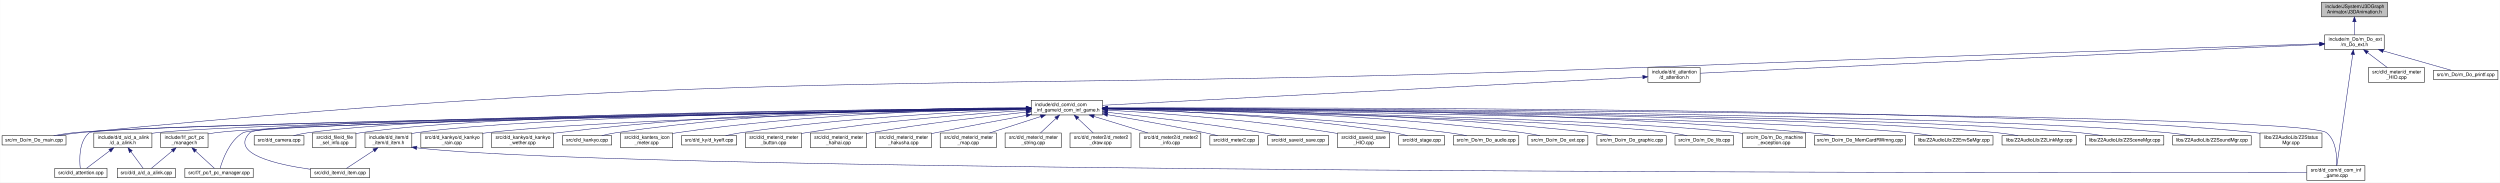
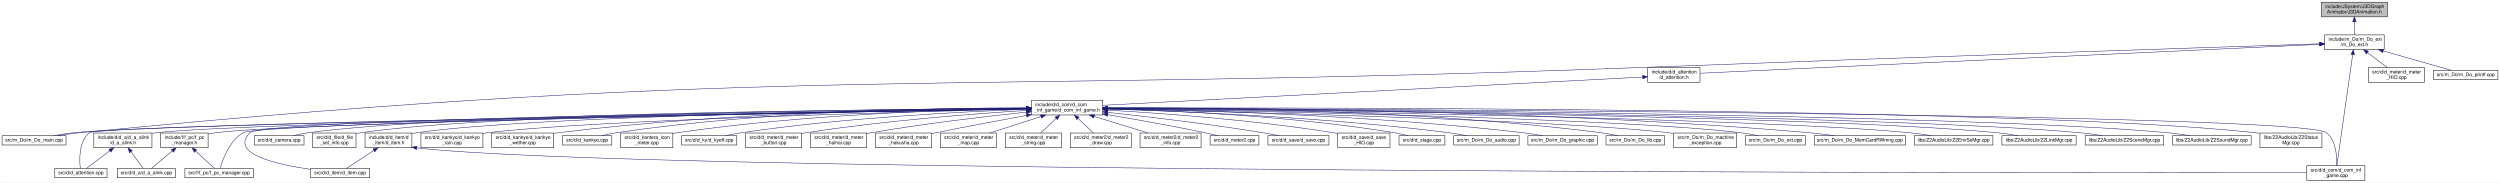
- <svg xmlns="http://www.w3.org/2000/svg" xmlns:xlink="http://www.w3.org/1999/xlink" width="5122pt" height="374pt" viewBox="0.00 0.00 5121.50 374.00">
+ <svg xmlns="http://www.w3.org/2000/svg" xmlns:xlink="http://www.w3.org/1999/xlink" width="5121pt" height="374pt" viewBox="0.00 0.00 5120.50 374.00">
  <g id="graph0" class="graph" transform="scale(1 1) rotate(0) translate(4 370)">
-     <polygon fill="white" stroke="transparent" points="-4,4 -4,-370 5117.5,-370 5117.5,4 -4,4" />
+     <polygon fill="white" stroke="transparent" points="-4,4 -4,-370 5116.5,-370 5116.5,4 -4,4" />
    <g id="node1" class="node">
      <g id="a_node1">
        <a xlink:title=" ">
-           <polygon fill="#bfbfbf" stroke="black" points="4752,-335.5 4752,-365.5 4887,-365.5 4887,-335.5 4752,-335.5" />
-           <text text-anchor="start" x="4760" y="-353.5" font-family="Helvetica,sans-Serif" font-size="10.00">include/JSystem/J3DGraph</text>
-           <text text-anchor="middle" x="4819.5" y="-342.5" font-family="Helvetica,sans-Serif" font-size="10.00">Animator/J3DAnimation.h</text>
+           <polygon fill="#bfbfbf" stroke="black" points="4751,-335.5 4751,-365.5 4886,-365.5 4886,-335.5 4751,-335.5" />
+           <text text-anchor="start" x="4759" y="-353.5" font-family="Helvetica,sans-Serif" font-size="10.00">include/JSystem/J3DGraph</text>
+           <text text-anchor="middle" x="4818.5" y="-342.5" font-family="Helvetica,sans-Serif" font-size="10.00">Animator/J3DAnimation.h</text>
        </a>
      </g>
    </g>
    <g id="node2" class="node">
      <g id="a_node2">
        <a xlink:href="m__Do__ext_8h.html" target="_top" xlink:title=" ">
-           <polygon fill="white" stroke="black" points="4758.5,-268.5 4758.5,-298.5 4880.5,-298.5 4880.5,-268.5 4758.5,-268.5" />
-           <text text-anchor="start" x="4766.5" y="-286.5" font-family="Helvetica,sans-Serif" font-size="10.00">include/m_Do/m_Do_ext</text>
-           <text text-anchor="middle" x="4819.5" y="-275.5" font-family="Helvetica,sans-Serif" font-size="10.00">/m_Do_ext.h</text>
+           <polygon fill="white" stroke="black" points="4757.5,-268.5 4757.5,-298.5 4879.5,-298.5 4879.5,-268.5 4757.5,-268.5" />
+           <text text-anchor="start" x="4765.5" y="-286.5" font-family="Helvetica,sans-Serif" font-size="10.00">include/m_Do/m_Do_ext</text>
+           <text text-anchor="middle" x="4818.5" y="-275.5" font-family="Helvetica,sans-Serif" font-size="10.00">/m_Do_ext.h</text>
        </a>
      </g>
    </g>
    <g id="edge1" class="edge">
-       <path fill="none" stroke="midnightblue" d="M4819.5,-325.11C4819.5,-316.15 4819.5,-306.32 4819.5,-298.58" />
-       <polygon fill="midnightblue" stroke="midnightblue" points="4816,-325.4 4819.5,-335.4 4823,-325.4 4816,-325.4" />
+       <path fill="none" stroke="midnightblue" d="M4818.5,-325.11C4818.5,-316.15 4818.5,-306.32 4818.5,-298.58" />
+       <polygon fill="midnightblue" stroke="midnightblue" points="4815,-325.4 4818.5,-335.4 4822,-325.4 4815,-325.4" />
    </g>
    <g id="node3" class="node">
      <g id="a_node3">
        <a xlink:href="d__com__inf__game_8cpp.html" target="_top" xlink:title=" ">
-           <polygon fill="white" stroke="black" points="4722,-0.5 4722,-30.5 4841,-30.5 4841,-0.5 4722,-0.5" />
-           <text text-anchor="start" x="4730" y="-18.5" font-family="Helvetica,sans-Serif" font-size="10.00">src/d/d_com/d_com_inf</text>
-           <text text-anchor="middle" x="4781.5" y="-7.5" font-family="Helvetica,sans-Serif" font-size="10.00">_game.cpp</text>
+           <polygon fill="white" stroke="black" points="4721,-0.5 4721,-30.5 4840,-30.5 4840,-0.5 4721,-0.5" />
+           <text text-anchor="start" x="4729" y="-18.5" font-family="Helvetica,sans-Serif" font-size="10.00">src/d/d_com/d_com_inf</text>
+           <text text-anchor="middle" x="4780.5" y="-7.5" font-family="Helvetica,sans-Serif" font-size="10.00">_game.cpp</text>
        </a>
      </g>
    </g>
    <g id="edge2" class="edge">
-       <path fill="none" stroke="midnightblue" d="M4816.01,-258.07C4808.22,-203.57 4789.65,-73.52 4783.51,-30.55" />
-       <polygon fill="midnightblue" stroke="midnightblue" points="4812.58,-258.79 4817.46,-268.2 4819.51,-257.8 4812.58,-258.79" />
+       <path fill="none" stroke="midnightblue" d="M4815.01,-258.07C4807.22,-203.57 4788.65,-73.52 4782.51,-30.55" />
+       <polygon fill="midnightblue" stroke="midnightblue" points="4811.58,-258.79 4816.46,-268.2 4818.51,-257.8 4811.58,-258.79" />
    </g>
    <g id="node4" class="node">
      <g id="a_node4">
        <a xlink:href="d__meter__HIO_8cpp.html" target="_top" xlink:title=" ">
-           <polygon fill="white" stroke="black" points="4848,-201.5 4848,-231.5 4963,-231.5 4963,-201.5 4848,-201.5" />
-           <text text-anchor="start" x="4856" y="-219.5" font-family="Helvetica,sans-Serif" font-size="10.00">src/d/d_meter/d_meter</text>
-           <text text-anchor="middle" x="4905.5" y="-208.5" font-family="Helvetica,sans-Serif" font-size="10.00">_HIO.cpp</text>
+           <polygon fill="white" stroke="black" points="4847,-201.5 4847,-231.5 4962,-231.5 4962,-201.5 4847,-201.5" />
+           <text text-anchor="start" x="4855" y="-219.5" font-family="Helvetica,sans-Serif" font-size="10.00">src/d/d_meter/d_meter</text>
+           <text text-anchor="middle" x="4904.5" y="-208.5" font-family="Helvetica,sans-Serif" font-size="10.00">_HIO.cpp</text>
        </a>
      </g>
    </g>
    <g id="edge3" class="edge">
-       <path fill="none" stroke="midnightblue" d="M4846.4,-262.17C4859.55,-252.23 4875.05,-240.51 4886.88,-231.58" />
-       <polygon fill="midnightblue" stroke="midnightblue" points="4844.03,-259.57 4838.16,-268.4 4848.25,-265.16 4844.03,-259.57" />
+       <path fill="none" stroke="midnightblue" d="M4845.4,-262.17C4858.55,-252.23 4874.05,-240.51 4885.88,-231.58" />
+       <polygon fill="midnightblue" stroke="midnightblue" points="4843.03,-259.57 4837.16,-268.4 4847.25,-265.16 4843.03,-259.57" />
    </g>
    <g id="node5" class="node">
      <g id="a_node5">
        <a xlink:href="m__Do__main_8cpp.html" target="_top" xlink:title=" ">
          <polygon fill="white" stroke="black" points="0,-73 0,-92 131,-92 131,-73 0,-73" />
          <text text-anchor="middle" x="65.5" y="-80" font-family="Helvetica,sans-Serif" font-size="10.00">src/m_Do/m_Do_main.cpp</text>
        </a>
      </g>
    </g>
    <g id="edge4" class="edge">
-       <path fill="none" stroke="midnightblue" d="M4748.44,-280.21C4537.37,-273.39 3895.66,-252.35 3363.5,-232 1938.85,-177.51 1577.32,-237.82 158.5,-98 143.86,-96.56 128.02,-94.34 113.64,-92.06" />
-       <polygon fill="midnightblue" stroke="midnightblue" points="4748.36,-283.71 4758.46,-280.54 4748.58,-276.72 4748.36,-283.71" />
+       <path fill="none" stroke="midnightblue" d="M4747.44,-280.21C4536.37,-273.39 3894.66,-252.36 3362.5,-232 1938.3,-177.52 1576.87,-237.78 158.5,-98 143.86,-96.56 128.02,-94.34 113.64,-92.06" />
+       <polygon fill="midnightblue" stroke="midnightblue" points="4747.36,-283.71 4757.46,-280.54 4747.58,-276.72 4747.36,-283.71" />
    </g>
    <g id="node6" class="node">
      <g id="a_node6">
        <a xlink:href="m__Do__printf_8cpp.html" target="_top" xlink:title=" ">
-           <polygon fill="white" stroke="black" points="4981.5,-207 4981.5,-226 5113.5,-226 5113.5,-207 4981.5,-207" />
-           <text text-anchor="middle" x="5047.5" y="-214" font-family="Helvetica,sans-Serif" font-size="10.00">src/m_Do/m_Do_printf.cpp</text>
+           <polygon fill="white" stroke="black" points="4980.5,-207 4980.5,-226 5112.5,-226 5112.5,-207 4980.5,-207" />
+           <text text-anchor="middle" x="5046.5" y="-214" font-family="Helvetica,sans-Serif" font-size="10.00">src/m_Do/m_Do_printf.cpp</text>
        </a>
      </g>
    </g>
    <g id="edge5" class="edge">
-       <path fill="none" stroke="midnightblue" d="M4878.53,-265.67C4923.09,-252.97 4982.38,-236.06 5017.58,-226.03" />
-       <polygon fill="midnightblue" stroke="midnightblue" points="4877.35,-262.37 4868.69,-268.48 4879.27,-269.1 4877.35,-262.37" />
+       <path fill="none" stroke="midnightblue" d="M4877.53,-265.67C4922.09,-252.97 4981.38,-236.06 5016.58,-226.03" />
+       <polygon fill="midnightblue" stroke="midnightblue" points="4876.35,-262.37 4867.69,-268.48 4878.27,-269.1 4876.35,-262.37" />
    </g>
    <g id="node7" class="node">
      <g id="a_node7">
        <a xlink:href="d__attention_8h.html" target="_top" xlink:title=" ">
-           <polygon fill="white" stroke="black" points="3372,-201.5 3372,-231.5 3479,-231.5 3479,-201.5 3372,-201.5" />
-           <text text-anchor="start" x="3380" y="-219.5" font-family="Helvetica,sans-Serif" font-size="10.00">include/d/d_attention</text>
-           <text text-anchor="middle" x="3425.5" y="-208.5" font-family="Helvetica,sans-Serif" font-size="10.00">/d_attention.h</text>
+           <polygon fill="white" stroke="black" points="3371,-201.5 3371,-231.5 3478,-231.5 3478,-201.5 3371,-201.5" />
+           <text text-anchor="start" x="3379" y="-219.5" font-family="Helvetica,sans-Serif" font-size="10.00">include/d/d_attention</text>
+           <text text-anchor="middle" x="3424.5" y="-208.5" font-family="Helvetica,sans-Serif" font-size="10.00">/d_attention.h</text>
        </a>
      </g>
    </g>
    <g id="edge6" class="edge">
-       <path fill="none" stroke="midnightblue" d="M4748.02,-279.17C4502.3,-267.71 3695.6,-230.09 3479.28,-220.01" />
-       <polygon fill="midnightblue" stroke="midnightblue" points="4748.1,-282.67 4758.25,-279.64 4748.43,-275.68 4748.1,-282.67" />
+       <path fill="none" stroke="midnightblue" d="M4747.02,-279.17C4501.3,-267.71 3694.6,-230.09 3478.28,-220.01" />
+       <polygon fill="midnightblue" stroke="midnightblue" points="4747.1,-282.67 4757.25,-279.64 4747.43,-275.68 4747.1,-282.67" />
    </g>
    <g id="node8" class="node">
      <g id="a_node8">
        <a xlink:href="d__com__inf__game_8h.html" target="_top" xlink:title=" ">
          <polygon fill="white" stroke="black" points="2108.5,-134.5 2108.5,-164.5 2254.5,-164.5 2254.5,-134.5 2108.5,-134.5" />
          <text text-anchor="start" x="2116.5" y="-152.5" font-family="Helvetica,sans-Serif" font-size="10.00">include/d/d_com/d_com</text>
          <text text-anchor="middle" x="2181.5" y="-141.5" font-family="Helvetica,sans-Serif" font-size="10.00">_inf_game/d_com_inf_game.h</text>
        </a>
      </g>
    </g>
    <g id="edge7" class="edge">
-       <path fill="none" stroke="midnightblue" d="M3361.36,-212.15C3150.27,-201.12 2478.04,-165.99 2254.54,-154.32" />
-       <polygon fill="midnightblue" stroke="midnightblue" points="3361.48,-215.66 3371.65,-212.69 3361.84,-208.67 3361.48,-215.66" />
+       <path fill="none" stroke="midnightblue" d="M3360.41,-212.15C3149.63,-201.13 2478.6,-166.04 2254.88,-154.34" />
+       <polygon fill="midnightblue" stroke="midnightblue" points="3360.52,-215.66 3370.69,-212.69 3360.89,-208.67 3360.52,-215.66" />
    </g>
    <g id="edge10" class="edge">
-       <path fill="none" stroke="midnightblue" d="M2264.78,-148.26C2701.87,-146.86 4712.84,-138.22 4762.5,-98 4782.37,-81.91 4783.9,-49.42 4782.92,-30.69" />
-       <polygon fill="midnightblue" stroke="midnightblue" points="2264.74,-144.76 2254.75,-148.3 2264.76,-151.76 2264.74,-144.76" />
-     </g>
-     <g id="edge35" class="edge">
+       <path fill="none" stroke="midnightblue" d="M2264.75,-148.26C2701.67,-146.86 4711.86,-138.2 4761.5,-98 4781.37,-81.91 4782.9,-49.42 4781.92,-30.69" />
+       <polygon fill="midnightblue" stroke="midnightblue" points="2264.71,-144.76 2254.72,-148.3 2264.73,-151.76 2264.71,-144.76" />
+     </g>
+     <g id="edge34" class="edge">
      <path fill="none" stroke="midnightblue" d="M2098.41,-147.2C1740.75,-141.49 341.58,-118.08 145.5,-98 132.44,-96.66 118.31,-94.38 105.61,-92.02" />
      <polygon fill="midnightblue" stroke="midnightblue" points="2098.38,-150.7 2108.44,-147.36 2098.49,-143.7 2098.38,-150.7" />
    </g>
    <g id="node9" class="node">
      <g id="a_node9">
        <a xlink:href="d__attention_8cpp.html" target="_top" xlink:title=" ">
          <polygon fill="white" stroke="black" points="108,-6 108,-25 215,-25 215,-6 108,-6" />
          <text text-anchor="middle" x="161.5" y="-13" font-family="Helvetica,sans-Serif" font-size="10.00">src/d/d_attention.cpp</text>
        </a>
      </g>
    </g>
    <g id="edge8" class="edge">
      <path fill="none" stroke="midnightblue" d="M2098.29,-147.1C1722.05,-140.66 197.23,-113.62 178.5,-98 156.86,-79.95 158.32,-42.11 160.25,-25.1" />
      <polygon fill="midnightblue" stroke="midnightblue" points="2098.24,-150.59 2108.29,-147.27 2098.35,-143.6 2098.24,-150.59" />
    </g>
    <g id="node10" class="node">
      <g id="a_node10">
        <a xlink:href="d__camera_8cpp.html" target="_top" xlink:title=" ">
          <polygon fill="white" stroke="black" points="516.5,-73 516.5,-92 618.5,-92 618.5,-73 516.5,-73" />
          <text text-anchor="middle" x="567.5" y="-80" font-family="Helvetica,sans-Serif" font-size="10.00">src/d/d_camera.cpp</text>
        </a>
      </g>
    </g>
    <g id="edge9" class="edge">
      <path fill="none" stroke="midnightblue" d="M2098.08,-148.08C1818.28,-146.32 914.61,-137.64 626.5,-98 616.78,-96.66 606.34,-94.38 596.98,-92.02" />
      <polygon fill="midnightblue" stroke="midnightblue" points="2098.14,-151.58 2108.16,-148.14 2098.19,-144.58 2098.14,-151.58" />
    </g>
    <g id="node11" class="node">
      <g id="a_node11">
        <a xlink:href="d__file__sel__info_8cpp.html" target="_top" xlink:title=" ">
          <polygon fill="white" stroke="black" points="636,-67.5 636,-97.5 725,-97.5 725,-67.5 636,-67.5" />
          <text text-anchor="start" x="644" y="-85.5" font-family="Helvetica,sans-Serif" font-size="10.00">src/d/d_file/d_file</text>
          <text text-anchor="middle" x="680.5" y="-74.5" font-family="Helvetica,sans-Serif" font-size="10.00">_sel_info.cpp</text>
        </a>
      </g>
    </g>
    <g id="edge11" class="edge">
      <path fill="none" stroke="midnightblue" d="M2098.05,-148.08C1831.14,-146.34 1000.21,-137.78 734.5,-98 731.43,-97.54 728.28,-96.97 725.12,-96.32" />
      <polygon fill="midnightblue" stroke="midnightblue" points="2098.42,-151.58 2108.44,-148.14 2098.47,-144.58 2098.42,-151.58" />
    </g>
    <g id="node12" class="node">
      <g id="a_node12">
        <a xlink:href="d__item_8cpp.html" target="_top" xlink:title=" ">
          <polygon fill="white" stroke="black" points="632,-6 632,-25 753,-25 753,-6 632,-6" />
          <text text-anchor="middle" x="692.5" y="-13" font-family="Helvetica,sans-Serif" font-size="10.00">src/d/d_item/d_item.cpp</text>
        </a>
      </g>
    </g>
    <g id="edge12" class="edge">
      <path fill="none" stroke="midnightblue" d="M2098.14,-147.55C1763.64,-143.53 535.48,-126.83 507.5,-98 465.52,-54.74 563.14,-32.84 631.94,-23.11" />
      <polygon fill="midnightblue" stroke="midnightblue" points="2098.2,-151.05 2108.24,-147.67 2098.29,-144.05 2098.2,-151.05" />
    </g>
    <g id="node13" class="node">
      <g id="a_node13">
        <a xlink:href="d__kankyo__rain_8cpp.html" target="_top" xlink:title=" ">
          <polygon fill="white" stroke="black" points="858,-67.5 858,-97.5 985,-97.5 985,-67.5 858,-67.5" />
          <text text-anchor="start" x="866" y="-85.5" font-family="Helvetica,sans-Serif" font-size="10.00">src/d/d_kankyo/d_kankyo</text>
          <text text-anchor="middle" x="921.5" y="-74.5" font-family="Helvetica,sans-Serif" font-size="10.00">_rain.cpp</text>
        </a>
      </g>
    </g>
    <g id="edge13" class="edge">
      <path fill="none" stroke="midnightblue" d="M2098.2,-146.65C1864.85,-141.21 1207.8,-123.97 993.5,-98 990.72,-97.66 987.88,-97.28 985.02,-96.85" />
      <polygon fill="midnightblue" stroke="midnightblue" points="2098.25,-150.16 2108.32,-146.89 2098.41,-143.16 2098.25,-150.16" />
    </g>
    <g id="node14" class="node">
      <g id="a_node14">
        <a xlink:href="d__kankyo__wether_8cpp.html" target="_top" xlink:title=" ">
          <polygon fill="white" stroke="black" points="1003,-67.5 1003,-97.5 1130,-97.5 1130,-67.5 1003,-67.5" />
          <text text-anchor="start" x="1011" y="-85.5" font-family="Helvetica,sans-Serif" font-size="10.00">src/d/d_kankyo/d_kankyo</text>
          <text text-anchor="middle" x="1066.5" y="-74.5" font-family="Helvetica,sans-Serif" font-size="10.00">_wether.cpp</text>
        </a>
      </g>
    </g>
    <g id="edge14" class="edge">
      <path fill="none" stroke="midnightblue" d="M2098.44,-148.71C1921.31,-148.22 1493.67,-142.11 1138.5,-98 1135.72,-97.65 1132.88,-97.26 1130.02,-96.83" />
      <polygon fill="midnightblue" stroke="midnightblue" points="2098.46,-152.21 2108.47,-148.73 2098.48,-145.21 2098.46,-152.21" />
    </g>
    <g id="node15" class="node">
      <g id="a_node15">
        <a xlink:href="d__kankyo_8cpp.html" target="_top" xlink:title=" ">
          <polygon fill="white" stroke="black" points="1148,-73 1148,-92 1249,-92 1249,-73 1148,-73" />
          <text text-anchor="middle" x="1198.5" y="-80" font-family="Helvetica,sans-Serif" font-size="10.00">src/d/d_kankyo.cpp</text>
        </a>
      </g>
    </g>
    <g id="edge15" class="edge">
      <path fill="none" stroke="midnightblue" d="M2097.84,-149.13C1935.08,-149.2 1564.79,-143.75 1257.5,-98 1248.01,-96.59 1237.81,-94.35 1228.6,-92.04" />
      <polygon fill="midnightblue" stroke="midnightblue" points="2098.27,-152.62 2108.26,-149.11 2098.26,-145.62 2098.27,-152.62" />
    </g>
    <g id="node16" class="node">
      <g id="a_node16">
        <a xlink:href="d__kantera__icon__meter_8cpp.html" target="_top" xlink:title=" ">
          <polygon fill="white" stroke="black" points="1267,-67.5 1267,-97.5 1374,-97.5 1374,-67.5 1267,-67.5" />
          <text text-anchor="start" x="1275" y="-85.5" font-family="Helvetica,sans-Serif" font-size="10.00">src/d/d_kantera_icon</text>
          <text text-anchor="middle" x="1320.5" y="-74.5" font-family="Helvetica,sans-Serif" font-size="10.00">_meter.cpp</text>
        </a>
      </g>
    </g>
    <g id="edge16" class="edge">
      <path fill="none" stroke="midnightblue" d="M2098.15,-147.79C1952.31,-145.54 1641.66,-136.22 1382.5,-98 1379.77,-97.6 1376.97,-97.13 1374.16,-96.63" />
      <polygon fill="midnightblue" stroke="midnightblue" points="2098.32,-151.29 2108.37,-147.94 2098.42,-144.29 2098.32,-151.29" />
    </g>
    <g id="node17" class="node">
      <g id="a_node17">
        <a xlink:href="d__kyeff_8cpp.html" target="_top" xlink:title=" ">
          <polygon fill="white" stroke="black" points="1392,-73 1392,-92 1505,-92 1505,-73 1392,-73" />
          <text text-anchor="middle" x="1448.5" y="-80" font-family="Helvetica,sans-Serif" font-size="10.00">src/d/d_ky/d_kyeff.cpp</text>
        </a>
      </g>
    </g>
    <g id="edge17" class="edge">
      <path fill="none" stroke="midnightblue" d="M2098.44,-146.06C1971.7,-141.48 1722.67,-129.07 1513.5,-98 1503.32,-96.49 1492.36,-94.27 1482.4,-92.03" />
      <polygon fill="midnightblue" stroke="midnightblue" points="2098.35,-149.56 2108.47,-146.42 2098.6,-142.57 2098.35,-149.56" />
    </g>
    <g id="node18" class="node">
      <g id="a_node18">
        <a xlink:href="d__meter__button_8cpp.html" target="_top" xlink:title=" ">
          <polygon fill="white" stroke="black" points="1523,-67.5 1523,-97.5 1638,-97.5 1638,-67.5 1523,-67.5" />
          <text text-anchor="start" x="1531" y="-85.5" font-family="Helvetica,sans-Serif" font-size="10.00">src/d/d_meter/d_meter</text>
          <text text-anchor="middle" x="1580.5" y="-74.5" font-family="Helvetica,sans-Serif" font-size="10.00">_button.cpp</text>
        </a>
      </g>
    </g>
    <g id="edge18" class="edge">
      <path fill="none" stroke="midnightblue" d="M2098.19,-143.8C1992.62,-137.12 1805.28,-122.84 1646.5,-98 1643.72,-97.56 1640.88,-97.08 1638.01,-96.57" />
      <polygon fill="midnightblue" stroke="midnightblue" points="2098.26,-147.31 2108.46,-144.44 2098.7,-140.32 2098.26,-147.31" />
    </g>
    <g id="node19" class="node">
      <g id="a_node19">
        <a xlink:href="d__meter__haihai_8cpp.html" target="_top" xlink:title=" ">
          <polygon fill="white" stroke="black" points="1656,-67.5 1656,-97.5 1771,-97.5 1771,-67.5 1656,-67.5" />
          <text text-anchor="start" x="1664" y="-85.5" font-family="Helvetica,sans-Serif" font-size="10.00">src/d/d_meter/d_meter</text>
          <text text-anchor="middle" x="1713.5" y="-74.5" font-family="Helvetica,sans-Serif" font-size="10.00">_haihai.cpp</text>
        </a>
      </g>
    </g>
    <g id="edge19" class="edge">
      <path fill="none" stroke="midnightblue" d="M2098.01,-140.26C2016.47,-131.68 1889.02,-116.87 1779.5,-98 1776.73,-97.52 1773.89,-97.01 1771.03,-96.46" />
      <polygon fill="midnightblue" stroke="midnightblue" points="2097.9,-143.77 2108.21,-141.33 2098.63,-136.8 2097.9,-143.77" />
    </g>
    <g id="node20" class="node">
      <g id="a_node20">
        <a xlink:href="d__meter__hakusha_8cpp.html" target="_top" xlink:title=" ">
          <polygon fill="white" stroke="black" points="1789,-67.5 1789,-97.5 1904,-97.5 1904,-67.5 1789,-67.5" />
          <text text-anchor="start" x="1797" y="-85.5" font-family="Helvetica,sans-Serif" font-size="10.00">src/d/d_meter/d_meter</text>
          <text text-anchor="middle" x="1846.5" y="-74.5" font-family="Helvetica,sans-Serif" font-size="10.00">_hakusha.cpp</text>
        </a>
      </g>
    </g>
    <g id="edge20" class="edge">
      <path fill="none" stroke="midnightblue" d="M2098.25,-133.55C2045.04,-123.83 1974.61,-110.65 1912.5,-98 1909.74,-97.44 1906.92,-96.85 1904.07,-96.26" />
      <polygon fill="midnightblue" stroke="midnightblue" points="2097.85,-137.04 2108.31,-135.39 2099.1,-130.15 2097.85,-137.04" />
    </g>
    <g id="node21" class="node">
      <g id="a_node21">
        <a xlink:href="d__meter__map_8cpp.html" target="_top" xlink:title=" ">
          <polygon fill="white" stroke="black" points="1922,-67.5 1922,-97.5 2037,-97.5 2037,-67.5 1922,-67.5" />
          <text text-anchor="start" x="1930" y="-85.5" font-family="Helvetica,sans-Serif" font-size="10.00">src/d/d_meter/d_meter</text>
          <text text-anchor="middle" x="1979.5" y="-74.5" font-family="Helvetica,sans-Serif" font-size="10.00">_map.cpp</text>
        </a>
      </g>
    </g>
    <g id="edge21" class="edge">
      <path fill="none" stroke="midnightblue" d="M2127.82,-131.23C2095.15,-120.71 2053.93,-107.45 2023.25,-97.58" />
      <polygon fill="midnightblue" stroke="midnightblue" points="2127.08,-134.66 2137.67,-134.4 2129.22,-128 2127.08,-134.66" />
    </g>
    <g id="node22" class="node">
      <g id="a_node22">
        <a xlink:href="d__meter__string_8cpp.html" target="_top" xlink:title=" ">
          <polygon fill="white" stroke="black" points="2055,-67.5 2055,-97.5 2170,-97.5 2170,-67.5 2055,-67.5" />
          <text text-anchor="start" x="2063" y="-85.5" font-family="Helvetica,sans-Serif" font-size="10.00">src/d/d_meter/d_meter</text>
          <text text-anchor="middle" x="2112.5" y="-74.5" font-family="Helvetica,sans-Serif" font-size="10.00">_string.cpp</text>
        </a>
      </g>
    </g>
    <g id="edge22" class="edge">
      <path fill="none" stroke="midnightblue" d="M2159.01,-127.31C2148.66,-117.56 2136.66,-106.26 2127.44,-97.58" />
      <polygon fill="midnightblue" stroke="midnightblue" points="2156.85,-130.09 2166.53,-134.4 2161.65,-124.99 2156.85,-130.09" />
    </g>
    <g id="node23" class="node">
      <g id="a_node23">
        <a xlink:href="d__meter2__draw_8cpp.html" target="_top" xlink:title=" ">
          <polygon fill="white" stroke="black" points="2188,-67.5 2188,-97.5 2313,-97.5 2313,-67.5 2188,-67.5" />
          <text text-anchor="start" x="2196" y="-85.5" font-family="Helvetica,sans-Serif" font-size="10.00">src/d/d_meter2/d_meter2</text>
          <text text-anchor="middle" x="2250.5" y="-74.5" font-family="Helvetica,sans-Serif" font-size="10.00">_draw.cpp</text>
        </a>
      </g>
    </g>
    <g id="edge23" class="edge">
      <path fill="none" stroke="midnightblue" d="M2203.99,-127.31C2214.34,-117.56 2226.34,-106.26 2235.56,-97.58" />
      <polygon fill="midnightblue" stroke="midnightblue" points="2201.35,-124.99 2196.47,-134.4 2206.15,-130.09 2201.35,-124.99" />
    </g>
    <g id="node24" class="node">
      <g id="a_node24">
        <a xlink:href="d__meter2__info_8cpp.html" target="_top" xlink:title=" ">
          <polygon fill="white" stroke="black" points="2331,-67.5 2331,-97.5 2456,-97.5 2456,-67.5 2331,-67.5" />
          <text text-anchor="start" x="2339" y="-85.5" font-family="Helvetica,sans-Serif" font-size="10.00">src/d/d_meter2/d_meter2</text>
          <text text-anchor="middle" x="2393.5" y="-74.5" font-family="Helvetica,sans-Serif" font-size="10.00">_info.cpp</text>
        </a>
      </g>
    </g>
    <g id="edge24" class="edge">
      <path fill="none" stroke="midnightblue" d="M2237.13,-131.44C2271.49,-120.91 2315.06,-107.55 2347.48,-97.61" />
      <polygon fill="midnightblue" stroke="midnightblue" points="2235.77,-128.2 2227.24,-134.48 2237.83,-134.89 2235.77,-128.2" />
    </g>
    <g id="node25" class="node">
      <g id="a_node25">
        <a xlink:href="d__meter2_8cpp.html" target="_top" xlink:title=" ">
          <polygon fill="white" stroke="black" points="2474.5,-73 2474.5,-92 2574.5,-92 2574.5,-73 2474.5,-73" />
          <text text-anchor="middle" x="2524.5" y="-80" font-family="Helvetica,sans-Serif" font-size="10.00">src/d/d_meter2.cpp</text>
        </a>
      </g>
    </g>
    <g id="edge25" class="edge">
      <path fill="none" stroke="midnightblue" d="M2264.69,-135.02C2321.21,-125.52 2397.57,-112.05 2464.5,-98 2473,-96.22 2482.12,-94.11 2490.63,-92.06" />
      <polygon fill="midnightblue" stroke="midnightblue" points="2264.02,-131.58 2254.73,-136.68 2265.18,-138.48 2264.02,-131.58" />
    </g>
    <g id="node26" class="node">
      <g id="a_node26">
        <a xlink:href="d__save_8cpp.html" target="_top" xlink:title=" ">
          <polygon fill="white" stroke="black" points="2593,-73 2593,-92 2718,-92 2718,-73 2593,-73" />
          <text text-anchor="middle" x="2655.5" y="-80" font-family="Helvetica,sans-Serif" font-size="10.00">src/d/d_save/d_save.cpp</text>
        </a>
      </g>
    </g>
    <g id="edge26" class="edge">
      <path fill="none" stroke="midnightblue" d="M2264.92,-139.84C2346.4,-130.95 2473.82,-115.91 2583.5,-98 2594.07,-96.27 2605.46,-94.12 2615.98,-92" />
      <polygon fill="midnightblue" stroke="midnightblue" points="2264.29,-136.38 2254.72,-140.94 2265.04,-143.34 2264.29,-136.38" />
    </g>
    <g id="node27" class="node">
      <g id="a_node27">
        <a xlink:href="d__save__HIO_8cpp.html" target="_top" xlink:title=" ">
          <polygon fill="white" stroke="black" points="2736,-67.5 2736,-97.5 2843,-97.5 2843,-67.5 2736,-67.5" />
          <text text-anchor="start" x="2744" y="-85.5" font-family="Helvetica,sans-Serif" font-size="10.00">src/d/d_save/d_save</text>
          <text text-anchor="middle" x="2789.5" y="-74.5" font-family="Helvetica,sans-Serif" font-size="10.00">_HIO.cpp</text>
        </a>
      </g>
    </g>
    <g id="edge27" class="edge">
      <path fill="none" stroke="midnightblue" d="M2264.9,-144.36C2372.38,-138.21 2564.79,-124.42 2727.5,-98 2730.23,-97.56 2733.01,-97.06 2735.82,-96.53" />
      <polygon fill="midnightblue" stroke="midnightblue" points="2264.55,-140.87 2254.76,-144.93 2264.95,-147.86 2264.55,-140.87" />
    </g>
    <g id="node28" class="node">
      <g id="a_node28">
        <a xlink:href="d__stage_8cpp.html" target="_top" xlink:title=" ">
          <polygon fill="white" stroke="black" points="2861.5,-73 2861.5,-92 2955.5,-92 2955.5,-73 2861.5,-73" />
          <text text-anchor="middle" x="2908.5" y="-80" font-family="Helvetica,sans-Serif" font-size="10.00">src/d/d_stage.cpp</text>
        </a>
      </g>
    </g>
    <g id="edge28" class="edge">
      <path fill="none" stroke="midnightblue" d="M2265.07,-146.99C2392.57,-143.6 2642.94,-132.73 2852.5,-98 2861.42,-96.52 2870.99,-94.29 2879.65,-92.02" />
      <polygon fill="midnightblue" stroke="midnightblue" points="2264.9,-143.49 2254.99,-147.24 2265.07,-150.49 2264.9,-143.49" />
    </g>
    <g id="node29" class="node">
      <g id="a_node29">
        <a xlink:href="f__pc__manager_8cpp.html" target="_top" xlink:title=" ">
          <polygon fill="white" stroke="black" points="374.5,-6 374.5,-25 514.5,-25 514.5,-6 374.5,-6" />
          <text text-anchor="middle" x="444.5" y="-13" font-family="Helvetica,sans-Serif" font-size="10.00">src/f/f_pc/f_pc_manager.cpp</text>
        </a>
      </g>
    </g>
    <g id="edge29" class="edge">
      <path fill="none" stroke="midnightblue" d="M2098.38,-147.09C1763.37,-141.27 528.48,-118.48 493.5,-98 465.58,-81.65 451.69,-42.56 446.71,-25.14" />
      <polygon fill="midnightblue" stroke="midnightblue" points="2098.44,-150.59 2108.5,-147.27 2098.56,-143.59 2098.44,-150.59" />
    </g>
    <g id="node30" class="node">
      <g id="a_node30">
        <a xlink:href="m__Do__audio_8cpp.html" target="_top" xlink:title=" ">
          <polygon fill="white" stroke="black" points="2973.5,-73 2973.5,-92 3107.5,-92 3107.5,-73 2973.5,-73" />
          <text text-anchor="middle" x="3040.5" y="-80" font-family="Helvetica,sans-Serif" font-size="10.00">src/m_Do/m_Do_audio.cpp</text>
        </a>
      </g>
    </g>
    <g id="edge30" class="edge">
      <path fill="none" stroke="midnightblue" d="M2264.7,-146.52C2408.08,-142.36 2710.8,-130.26 2964.5,-98 2976.36,-96.49 2989.16,-94.28 3000.81,-92.04" />
      <polygon fill="midnightblue" stroke="midnightblue" points="2264.55,-143.03 2254.65,-146.81 2264.75,-150.02 2264.55,-143.03" />
    </g>
    <g id="node31" class="node">
      <g id="a_node31">
-         <a xlink:href="m__Do__ext_8cpp.html" target="_top" xlink:title=" ">
-           <polygon fill="white" stroke="black" points="3126,-73 3126,-92 3249,-92 3249,-73 3126,-73" />
-           <text text-anchor="middle" x="3187.5" y="-80" font-family="Helvetica,sans-Serif" font-size="10.00">src/m_Do/m_Do_ext.cpp</text>
+         <a xlink:href="m__Do__graphic_8cpp.html" target="_top" xlink:title=" ">
+           <polygon fill="white" stroke="black" points="3125.5,-73 3125.5,-92 3267.5,-92 3267.5,-73 3125.5,-73" />
+           <text text-anchor="middle" x="3196.5" y="-80" font-family="Helvetica,sans-Serif" font-size="10.00">src/m_Do/m_Do_graphic.cpp</text>
        </a>
      </g>
    </g>
    <g id="edge31" class="edge">
-       <path fill="none" stroke="midnightblue" d="M2264.57,-148.11C2428.27,-146.45 2803.79,-138.15 3116.5,-98 3127.73,-96.56 3139.84,-94.34 3150.82,-92.06" />
-       <polygon fill="midnightblue" stroke="midnightblue" points="2264.54,-144.61 2254.57,-148.21 2264.61,-151.61 2264.54,-144.61" />
+       <path fill="none" stroke="midnightblue" d="M2264.99,-147.5C2428.81,-144.75 2803.68,-134.65 3116.5,-98 3129.12,-96.52 3142.75,-94.29 3155.13,-92.02" />
+       <polygon fill="midnightblue" stroke="midnightblue" points="2264.45,-144 2254.51,-147.67 2264.56,-151 2264.45,-144" />
    </g>
    <g id="node32" class="node">
      <g id="a_node32">
-         <a xlink:href="m__Do__graphic_8cpp.html" target="_top" xlink:title=" ">
-           <polygon fill="white" stroke="black" points="3267.5,-73 3267.5,-92 3409.5,-92 3409.5,-73 3267.5,-73" />
-           <text text-anchor="middle" x="3338.5" y="-80" font-family="Helvetica,sans-Serif" font-size="10.00">src/m_Do/m_Do_graphic.cpp</text>
+         <a xlink:href="m__Do__lib_8cpp.html" target="_top" xlink:title=" ">
+           <polygon fill="white" stroke="black" points="3285.5,-73 3285.5,-92 3405.5,-92 3405.5,-73 3285.5,-73" />
+           <text text-anchor="middle" x="3345.5" y="-80" font-family="Helvetica,sans-Serif" font-size="10.00">src/m_Do/m_Do_lib.cpp</text>
        </a>
      </g>
    </g>
    <g id="edge32" class="edge">
-       <path fill="none" stroke="midnightblue" d="M2264.83,-148.34C2446.13,-147.18 2889.73,-139.88 3258.5,-98 3271.12,-96.57 3284.76,-94.35 3297.13,-92.08" />
-       <polygon fill="midnightblue" stroke="midnightblue" points="2264.55,-144.84 2254.57,-148.4 2264.59,-151.84 2264.55,-144.84" />
+       <path fill="none" stroke="midnightblue" d="M2264.68,-149.22C2448.15,-149.8 2901.08,-145.79 3276.5,-98 3287.55,-96.59 3299.46,-94.35 3310.23,-92.05" />
+       <polygon fill="midnightblue" stroke="midnightblue" points="2264.58,-145.72 2254.57,-149.18 2264.55,-152.72 2264.58,-145.72" />
    </g>
    <g id="node33" class="node">
      <g id="a_node33">
-         <a xlink:href="m__Do__lib_8cpp.html" target="_top" xlink:title=" ">
-           <polygon fill="white" stroke="black" points="3427.5,-73 3427.5,-92 3547.5,-92 3547.5,-73 3427.5,-73" />
-           <text text-anchor="middle" x="3487.5" y="-80" font-family="Helvetica,sans-Serif" font-size="10.00">src/m_Do/m_Do_lib.cpp</text>
+         <a xlink:href="m__Do__machine__exception_8cpp.html" target="_top" xlink:title=" ">
+           <polygon fill="white" stroke="black" points="3424,-67.5 3424,-97.5 3553,-97.5 3553,-67.5 3424,-67.5" />
+           <text text-anchor="start" x="3432" y="-85.5" font-family="Helvetica,sans-Serif" font-size="10.00">src/m_Do/m_Do_machine</text>
+           <text text-anchor="middle" x="3488.5" y="-74.5" font-family="Helvetica,sans-Serif" font-size="10.00">_exception.cpp</text>
        </a>
      </g>
    </g>
    <g id="edge33" class="edge">
-       <path fill="none" stroke="midnightblue" d="M2264.91,-146.9C2504.92,-142.03 3194.44,-125.92 3418.5,-98 3429.68,-96.61 3441.73,-94.34 3452.59,-92.01" />
-       <polygon fill="midnightblue" stroke="midnightblue" points="2264.77,-143.41 2254.84,-147.11 2264.91,-150.41 2264.77,-143.41" />
+       <path fill="none" stroke="midnightblue" d="M2264.62,-146.75C2503.81,-141.45 3190.98,-124.32 3414.5,-98 3417.49,-97.65 3420.54,-97.24 3423.62,-96.79" />
+       <polygon fill="midnightblue" stroke="midnightblue" points="2264.51,-143.25 2254.59,-146.97 2264.67,-150.25 2264.51,-143.25" />
    </g>
    <g id="node34" class="node">
      <g id="a_node34">
-         <a xlink:href="m__Do__machine__exception_8cpp.html" target="_top" xlink:title=" ">
-           <polygon fill="white" stroke="black" points="3566,-67.5 3566,-97.5 3695,-97.5 3695,-67.5 3566,-67.5" />
-           <text text-anchor="start" x="3574" y="-85.5" font-family="Helvetica,sans-Serif" font-size="10.00">src/m_Do/m_Do_machine</text>
-           <text text-anchor="middle" x="3630.5" y="-74.5" font-family="Helvetica,sans-Serif" font-size="10.00">_exception.cpp</text>
-         </a>
-       </g>
-     </g>
-     <g id="edge34" class="edge">
-       <path fill="none" stroke="midnightblue" d="M2264.69,-147.16C2522.23,-142.73 3304.18,-127.17 3556.5,-98 3559.49,-97.65 3562.54,-97.25 3565.62,-96.81" />
-       <polygon fill="midnightblue" stroke="midnightblue" points="2264.59,-143.66 2254.65,-147.33 2264.71,-150.66 2264.59,-143.66" />
+         <a xlink:href="m__Do__ext_8cpp.html" target="_top" xlink:title=" ">
+           <polygon fill="white" stroke="black" points="3571,-73 3571,-92 3694,-92 3694,-73 3571,-73" />
+           <text text-anchor="middle" x="3632.5" y="-80" font-family="Helvetica,sans-Serif" font-size="10.00">src/m_Do/m_Do_ext.cpp</text>
+         </a>
+       </g>
+     </g>
+     <g id="edge35" class="edge">
+       <path fill="none" stroke="midnightblue" d="M2264.62,-147.29C2522.86,-143.24 3309.1,-128.66 3562.5,-98 3573.84,-96.63 3586.06,-94.37 3597.08,-92.04" />
+       <polygon fill="midnightblue" stroke="midnightblue" points="2264.5,-143.79 2254.56,-147.45 2264.61,-150.79 2264.5,-143.79" />
    </g>
    <g id="node35" class="node">
      <g id="a_node35">
        <a xlink:href="m__Do__MemCardRWmng_8cpp.html" target="_top" xlink:title=" ">
-           <polygon fill="white" stroke="black" points="3713,-73 3713,-92 3900,-92 3900,-73 3713,-73" />
-           <text text-anchor="middle" x="3806.5" y="-80" font-family="Helvetica,sans-Serif" font-size="10.00">src/m_Do/m_Do_MemCardRWmng.cpp</text>
+           <polygon fill="white" stroke="black" points="3712,-73 3712,-92 3899,-92 3899,-73 3712,-73" />
+           <text text-anchor="middle" x="3805.5" y="-80" font-family="Helvetica,sans-Serif" font-size="10.00">src/m_Do/m_Do_MemCardRWmng.cpp</text>
        </a>
      </g>
    </g>
    <g id="edge36" class="edge">
-       <path fill="none" stroke="midnightblue" d="M2264.88,-148.89C2494.75,-149.3 3156.83,-145.87 3704.5,-98 3720.8,-96.58 3738.48,-94.32 3754.47,-92" />
-       <polygon fill="midnightblue" stroke="midnightblue" points="2264.59,-145.39 2254.59,-148.87 2264.58,-152.39 2264.59,-145.39" />
+       <path fill="none" stroke="midnightblue" d="M2264.82,-148.89C2494.54,-149.29 3156.19,-145.84 3703.5,-98 3719.8,-96.57 3737.48,-94.32 3753.47,-92" />
+       <polygon fill="midnightblue" stroke="midnightblue" points="2264.54,-145.39 2254.54,-148.87 2264.53,-152.39 2264.54,-145.39" />
    </g>
    <g id="node36" class="node">
      <g id="a_node36">
        <a xlink:href="Z2EnvSeMgr_8cpp.html" target="_top" xlink:title=" ">
-           <polygon fill="white" stroke="black" points="3918,-73 3918,-92 4079,-92 4079,-73 3918,-73" />
-           <text text-anchor="middle" x="3998.5" y="-80" font-family="Helvetica,sans-Serif" font-size="10.00">libs/Z2AudioLib/Z2EnvSeMgr.cpp</text>
+           <polygon fill="white" stroke="black" points="3917,-73 3917,-92 4078,-92 4078,-73 3917,-73" />
+           <text text-anchor="middle" x="3997.5" y="-80" font-family="Helvetica,sans-Serif" font-size="10.00">libs/Z2AudioLib/Z2EnvSeMgr.cpp</text>
        </a>
      </g>
    </g>
    <g id="edge37" class="edge">
-       <path fill="none" stroke="midnightblue" d="M2265.27,-147.52C2565.17,-143.79 3584.71,-129.07 3909.5,-98 3923.84,-96.63 3939.36,-94.37 3953.37,-92.04" />
-       <polygon fill="midnightblue" stroke="midnightblue" points="2264.86,-144.03 2254.91,-147.65 2264.95,-151.03 2264.86,-144.03" />
+       <path fill="none" stroke="midnightblue" d="M2265.22,-147.52C2564.95,-143.78 3583.9,-129.05 3908.5,-98 3922.84,-96.63 3938.36,-94.37 3952.37,-92.04" />
+       <polygon fill="midnightblue" stroke="midnightblue" points="2264.82,-144.03 2254.87,-147.65 2264.91,-151.02 2264.82,-144.03" />
    </g>
    <g id="node37" class="node">
      <g id="a_node37">
        <a xlink:href="Z2LinkMgr_8cpp.html" target="_top" xlink:title=" ">
-           <polygon fill="white" stroke="black" points="4097.5,-73 4097.5,-92 4249.5,-92 4249.5,-73 4097.5,-73" />
-           <text text-anchor="middle" x="4173.5" y="-80" font-family="Helvetica,sans-Serif" font-size="10.00">libs/Z2AudioLib/Z2LinkMgr.cpp</text>
+           <polygon fill="white" stroke="black" points="4096.5,-73 4096.5,-92 4248.5,-92 4248.5,-73 4096.5,-73" />
+           <text text-anchor="middle" x="4172.5" y="-80" font-family="Helvetica,sans-Serif" font-size="10.00">libs/Z2AudioLib/Z2LinkMgr.cpp</text>
        </a>
      </g>
    </g>
    <g id="edge38" class="edge">
-       <path fill="none" stroke="midnightblue" d="M2264.72,-147.88C2583.46,-145.24 3726.76,-133.46 4088.5,-98 4102.21,-96.66 4117.04,-94.41 4130.42,-92.07" />
-       <polygon fill="midnightblue" stroke="midnightblue" points="2264.6,-144.38 2254.63,-147.96 2264.66,-151.38 2264.6,-144.38" />
+       <path fill="none" stroke="midnightblue" d="M2264.68,-147.87C2583.25,-145.23 3725.95,-133.45 4087.5,-98 4101.21,-96.66 4116.04,-94.41 4129.42,-92.07" />
+       <polygon fill="midnightblue" stroke="midnightblue" points="2264.56,-144.38 2254.59,-147.96 2264.62,-151.37 2264.56,-144.38" />
    </g>
    <g id="node38" class="node">
      <g id="a_node38">
        <a xlink:href="Z2SceneMgr_8cpp.html" target="_top" xlink:title=" ">
-           <polygon fill="white" stroke="black" points="4268,-73 4268,-92 4429,-92 4429,-73 4268,-73" />
-           <text text-anchor="middle" x="4348.5" y="-80" font-family="Helvetica,sans-Serif" font-size="10.00">libs/Z2AudioLib/Z2SceneMgr.cpp</text>
+           <polygon fill="white" stroke="black" points="4267,-73 4267,-92 4428,-92 4428,-73 4267,-73" />
+           <text text-anchor="middle" x="4347.5" y="-80" font-family="Helvetica,sans-Serif" font-size="10.00">libs/Z2AudioLib/Z2SceneMgr.cpp</text>
        </a>
      </g>
    </g>
    <g id="edge39" class="edge">
-       <path fill="none" stroke="midnightblue" d="M2264.71,-147.98C2601.12,-145.66 3861.46,-134.64 4258.5,-98 4273.16,-96.65 4289.04,-94.36 4303.33,-92" />
-       <polygon fill="midnightblue" stroke="midnightblue" points="2264.53,-144.48 2254.56,-148.05 2264.58,-151.48 2264.53,-144.48" />
+       <path fill="none" stroke="midnightblue" d="M2264.67,-147.98C2600.92,-145.65 3860.66,-134.62 4257.5,-98 4272.16,-96.65 4288.04,-94.36 4302.33,-92" />
+       <polygon fill="midnightblue" stroke="midnightblue" points="2264.5,-144.48 2254.52,-148.05 2264.54,-151.48 2264.5,-144.48" />
    </g>
    <g id="node39" class="node">
      <g id="a_node39">
        <a xlink:href="Z2SoundMgr_8cpp.html" target="_top" xlink:title=" ">
-           <polygon fill="white" stroke="black" points="4447,-73 4447,-92 4608,-92 4608,-73 4447,-73" />
-           <text text-anchor="middle" x="4527.5" y="-80" font-family="Helvetica,sans-Serif" font-size="10.00">libs/Z2AudioLib/Z2SoundMgr.cpp</text>
+           <polygon fill="white" stroke="black" points="4446,-73 4446,-92 4607,-92 4607,-73 4446,-73" />
+           <text text-anchor="middle" x="4526.5" y="-80" font-family="Helvetica,sans-Serif" font-size="10.00">libs/Z2AudioLib/Z2SoundMgr.cpp</text>
        </a>
      </g>
    </g>
    <g id="edge40" class="edge">
-       <path fill="none" stroke="midnightblue" d="M2264.76,-148.19C2619.23,-146.63 4004.2,-138.04 4438.5,-98 4453,-96.66 4468.71,-94.38 4482.84,-92.02" />
-       <polygon fill="midnightblue" stroke="midnightblue" points="2264.56,-144.69 2254.58,-148.23 2264.59,-151.69 2264.56,-144.69" />
+       <path fill="none" stroke="midnightblue" d="M2264.73,-148.19C2619.03,-146.62 4003.39,-138.03 4437.5,-98 4452,-96.66 4467.71,-94.38 4481.84,-92.02" />
+       <polygon fill="midnightblue" stroke="midnightblue" points="2264.53,-144.69 2254.55,-148.23 2264.56,-151.69 2264.53,-144.69" />
    </g>
    <g id="node40" class="node">
      <g id="a_node40">
        <a xlink:href="Z2StatusMgr_8cpp.html" target="_top" xlink:title=" ">
-           <polygon fill="white" stroke="black" points="4626,-67.5 4626,-97.5 4753,-97.5 4753,-67.5 4626,-67.5" />
-           <text text-anchor="start" x="4634" y="-85.5" font-family="Helvetica,sans-Serif" font-size="10.00">libs/Z2AudioLib/Z2Status</text>
-           <text text-anchor="middle" x="4689.5" y="-74.5" font-family="Helvetica,sans-Serif" font-size="10.00">Mgr.cpp</text>
+           <polygon fill="white" stroke="black" points="4625,-67.5 4625,-97.5 4752,-97.5 4752,-67.5 4625,-67.5" />
+           <text text-anchor="start" x="4633" y="-85.5" font-family="Helvetica,sans-Serif" font-size="10.00">libs/Z2AudioLib/Z2Status</text>
+           <text text-anchor="middle" x="4688.5" y="-74.5" font-family="Helvetica,sans-Serif" font-size="10.00">Mgr.cpp</text>
        </a>
      </g>
    </g>
    <g id="edge41" class="edge">
-       <path fill="none" stroke="midnightblue" d="M2264.89,-148.76C2636.85,-149.63 4146.91,-149.85 4617.5,-98 4620.29,-97.69 4623.13,-97.33 4625.99,-96.93" />
-       <polygon fill="midnightblue" stroke="midnightblue" points="2264.75,-145.26 2254.74,-148.74 2264.73,-152.26 2264.75,-145.26" />
+       <path fill="none" stroke="midnightblue" d="M2264.85,-148.76C2636.66,-149.63 4146.11,-149.83 4616.5,-98 4619.29,-97.69 4622.13,-97.33 4624.99,-96.93" />
+       <polygon fill="midnightblue" stroke="midnightblue" points="2264.72,-145.26 2254.71,-148.74 2264.7,-152.26 2264.72,-145.26" />
    </g>
    <g id="node41" class="node">
      <g id="a_node41">
        <a xlink:href="d__a__alink_8h.html" target="_top" xlink:title=" ">
          <polygon fill="white" stroke="black" points="188,-67.5 188,-97.5 307,-97.5 307,-67.5 188,-67.5" />
          <text text-anchor="start" x="196" y="-85.5" font-family="Helvetica,sans-Serif" font-size="10.00">include/d/d_a/d_a_alink</text>
          <text text-anchor="middle" x="247.5" y="-74.5" font-family="Helvetica,sans-Serif" font-size="10.00">/d_a_alink.h</text>
        </a>
      </g>
    </g>
    <g id="edge42" class="edge">
      <path fill="none" stroke="midnightblue" d="M2098.19,-147.14C1759.26,-141.51 493.61,-119.22 315.5,-98 312.74,-97.67 309.93,-97.29 307.1,-96.85" />
      <polygon fill="midnightblue" stroke="midnightblue" points="2098.36,-150.65 2108.42,-147.31 2098.48,-143.65 2098.36,-150.65" />
    </g>
    <g id="node43" class="node">
      <g id="a_node43">
        <a xlink:href="d__item_8h.html" target="_top" xlink:title=" ">
          <polygon fill="white" stroke="black" points="743.5,-67.5 743.5,-97.5 839.5,-97.5 839.5,-67.5 743.5,-67.5" />
          <text text-anchor="start" x="751.5" y="-85.5" font-family="Helvetica,sans-Serif" font-size="10.00">include/d/d_item/d</text>
          <text text-anchor="middle" x="791.5" y="-74.5" font-family="Helvetica,sans-Serif" font-size="10.00">_item/d_item.h</text>
        </a>
      </g>
    </g>
    <g id="edge45" class="edge">
      <path fill="none" stroke="midnightblue" d="M2098.21,-147.65C1845.73,-144.69 1091.39,-133.09 848.5,-98 845.57,-97.58 842.57,-97.06 839.56,-96.49" />
      <polygon fill="midnightblue" stroke="midnightblue" points="2098.38,-151.15 2108.42,-147.76 2098.46,-144.15 2098.38,-151.15" />
    </g>
    <g id="node44" class="node">
      <g id="a_node44">
        <a xlink:href="f__pc__manager_8h.html" target="_top" xlink:title=" ">
          <polygon fill="white" stroke="black" points="325,-67.5 325,-97.5 422,-97.5 422,-67.5 325,-67.5" />
          <text text-anchor="start" x="333" y="-85.5" font-family="Helvetica,sans-Serif" font-size="10.00">include/f/f_pc/f_pc</text>
          <text text-anchor="middle" x="373.5" y="-74.5" font-family="Helvetica,sans-Serif" font-size="10.00">_manager.h</text>
        </a>
      </g>
    </g>
    <g id="edge48" class="edge">
      <path fill="none" stroke="midnightblue" d="M2097.98,-147.05C1772.9,-141.28 601.92,-119.22 436.5,-98 431.82,-97.4 426.99,-96.61 422.17,-95.7" />
      <polygon fill="midnightblue" stroke="midnightblue" points="2098.21,-150.56 2108.27,-147.23 2098.33,-143.56 2098.21,-150.56" />
    </g>
    <g id="edge43" class="edge">
      <path fill="none" stroke="midnightblue" d="M220.83,-61.34C204.78,-49.21 185.17,-34.39 173,-25.19" />
      <polygon fill="midnightblue" stroke="midnightblue" points="218.75,-64.16 228.84,-67.4 222.97,-58.57 218.75,-64.16" />
    </g>
    <g id="node42" class="node">
      <g id="a_node42">
        <a xlink:href="d__a__alink_8cpp.html" target="_top" xlink:title=" ">
          <polygon fill="white" stroke="black" points="236,-6 236,-25 355,-25 355,-6 236,-6" />
          <text text-anchor="middle" x="295.5" y="-13" font-family="Helvetica,sans-Serif" font-size="10.00">src/d/d_a/d_a_alink.cpp</text>
        </a>
      </g>
    </g>
    <g id="edge44" class="edge">
      <path fill="none" stroke="midnightblue" d="M263.88,-59.32C272.54,-47.6 282.66,-33.88 289.08,-25.19" />
      <polygon fill="midnightblue" stroke="midnightblue" points="261.04,-57.27 257.92,-67.4 266.67,-61.43 261.04,-57.27" />
    </g>
    <g id="edge46" class="edge">
-       <path fill="none" stroke="midnightblue" d="M849.6,-67.17C1295.13,-14.37 4261.78,-15.87 4721.66,-16.41" />
+       <path fill="none" stroke="midnightblue" d="M849.6,-67.17C1295.02,-14.38 4260.92,-15.87 4720.67,-16.41" />
      <polygon fill="midnightblue" stroke="midnightblue" points="849.03,-63.71 839.55,-68.43 849.9,-70.66 849.03,-63.71" />
    </g>
    <g id="edge47" class="edge">
      <path fill="none" stroke="midnightblue" d="M761.51,-61.81C742.78,-49.51 719.62,-34.3 705.46,-25.01" />
      <polygon fill="midnightblue" stroke="midnightblue" points="759.74,-64.83 770.02,-67.4 763.58,-58.98 759.74,-64.83" />
    </g>
-     <g id="edge49" class="edge">
+     <g id="edge50" class="edge">
      <path fill="none" stroke="midnightblue" d="M396.62,-60.34C409.65,-48.4 425.24,-34.14 435,-25.19" />
      <polygon fill="midnightblue" stroke="midnightblue" points="393.92,-58.06 388.91,-67.4 398.65,-63.22 393.92,-58.06" />
    </g>
-     <g id="edge50" class="edge">
+     <g id="edge49" class="edge">
      <path fill="none" stroke="midnightblue" d="M348.51,-60.67C334.1,-48.67 316.76,-34.22 305.93,-25.19" />
      <polygon fill="midnightblue" stroke="midnightblue" points="346.65,-63.68 356.58,-67.4 351.13,-58.31 346.65,-63.68" />
    </g>
  </g>
</svg>
